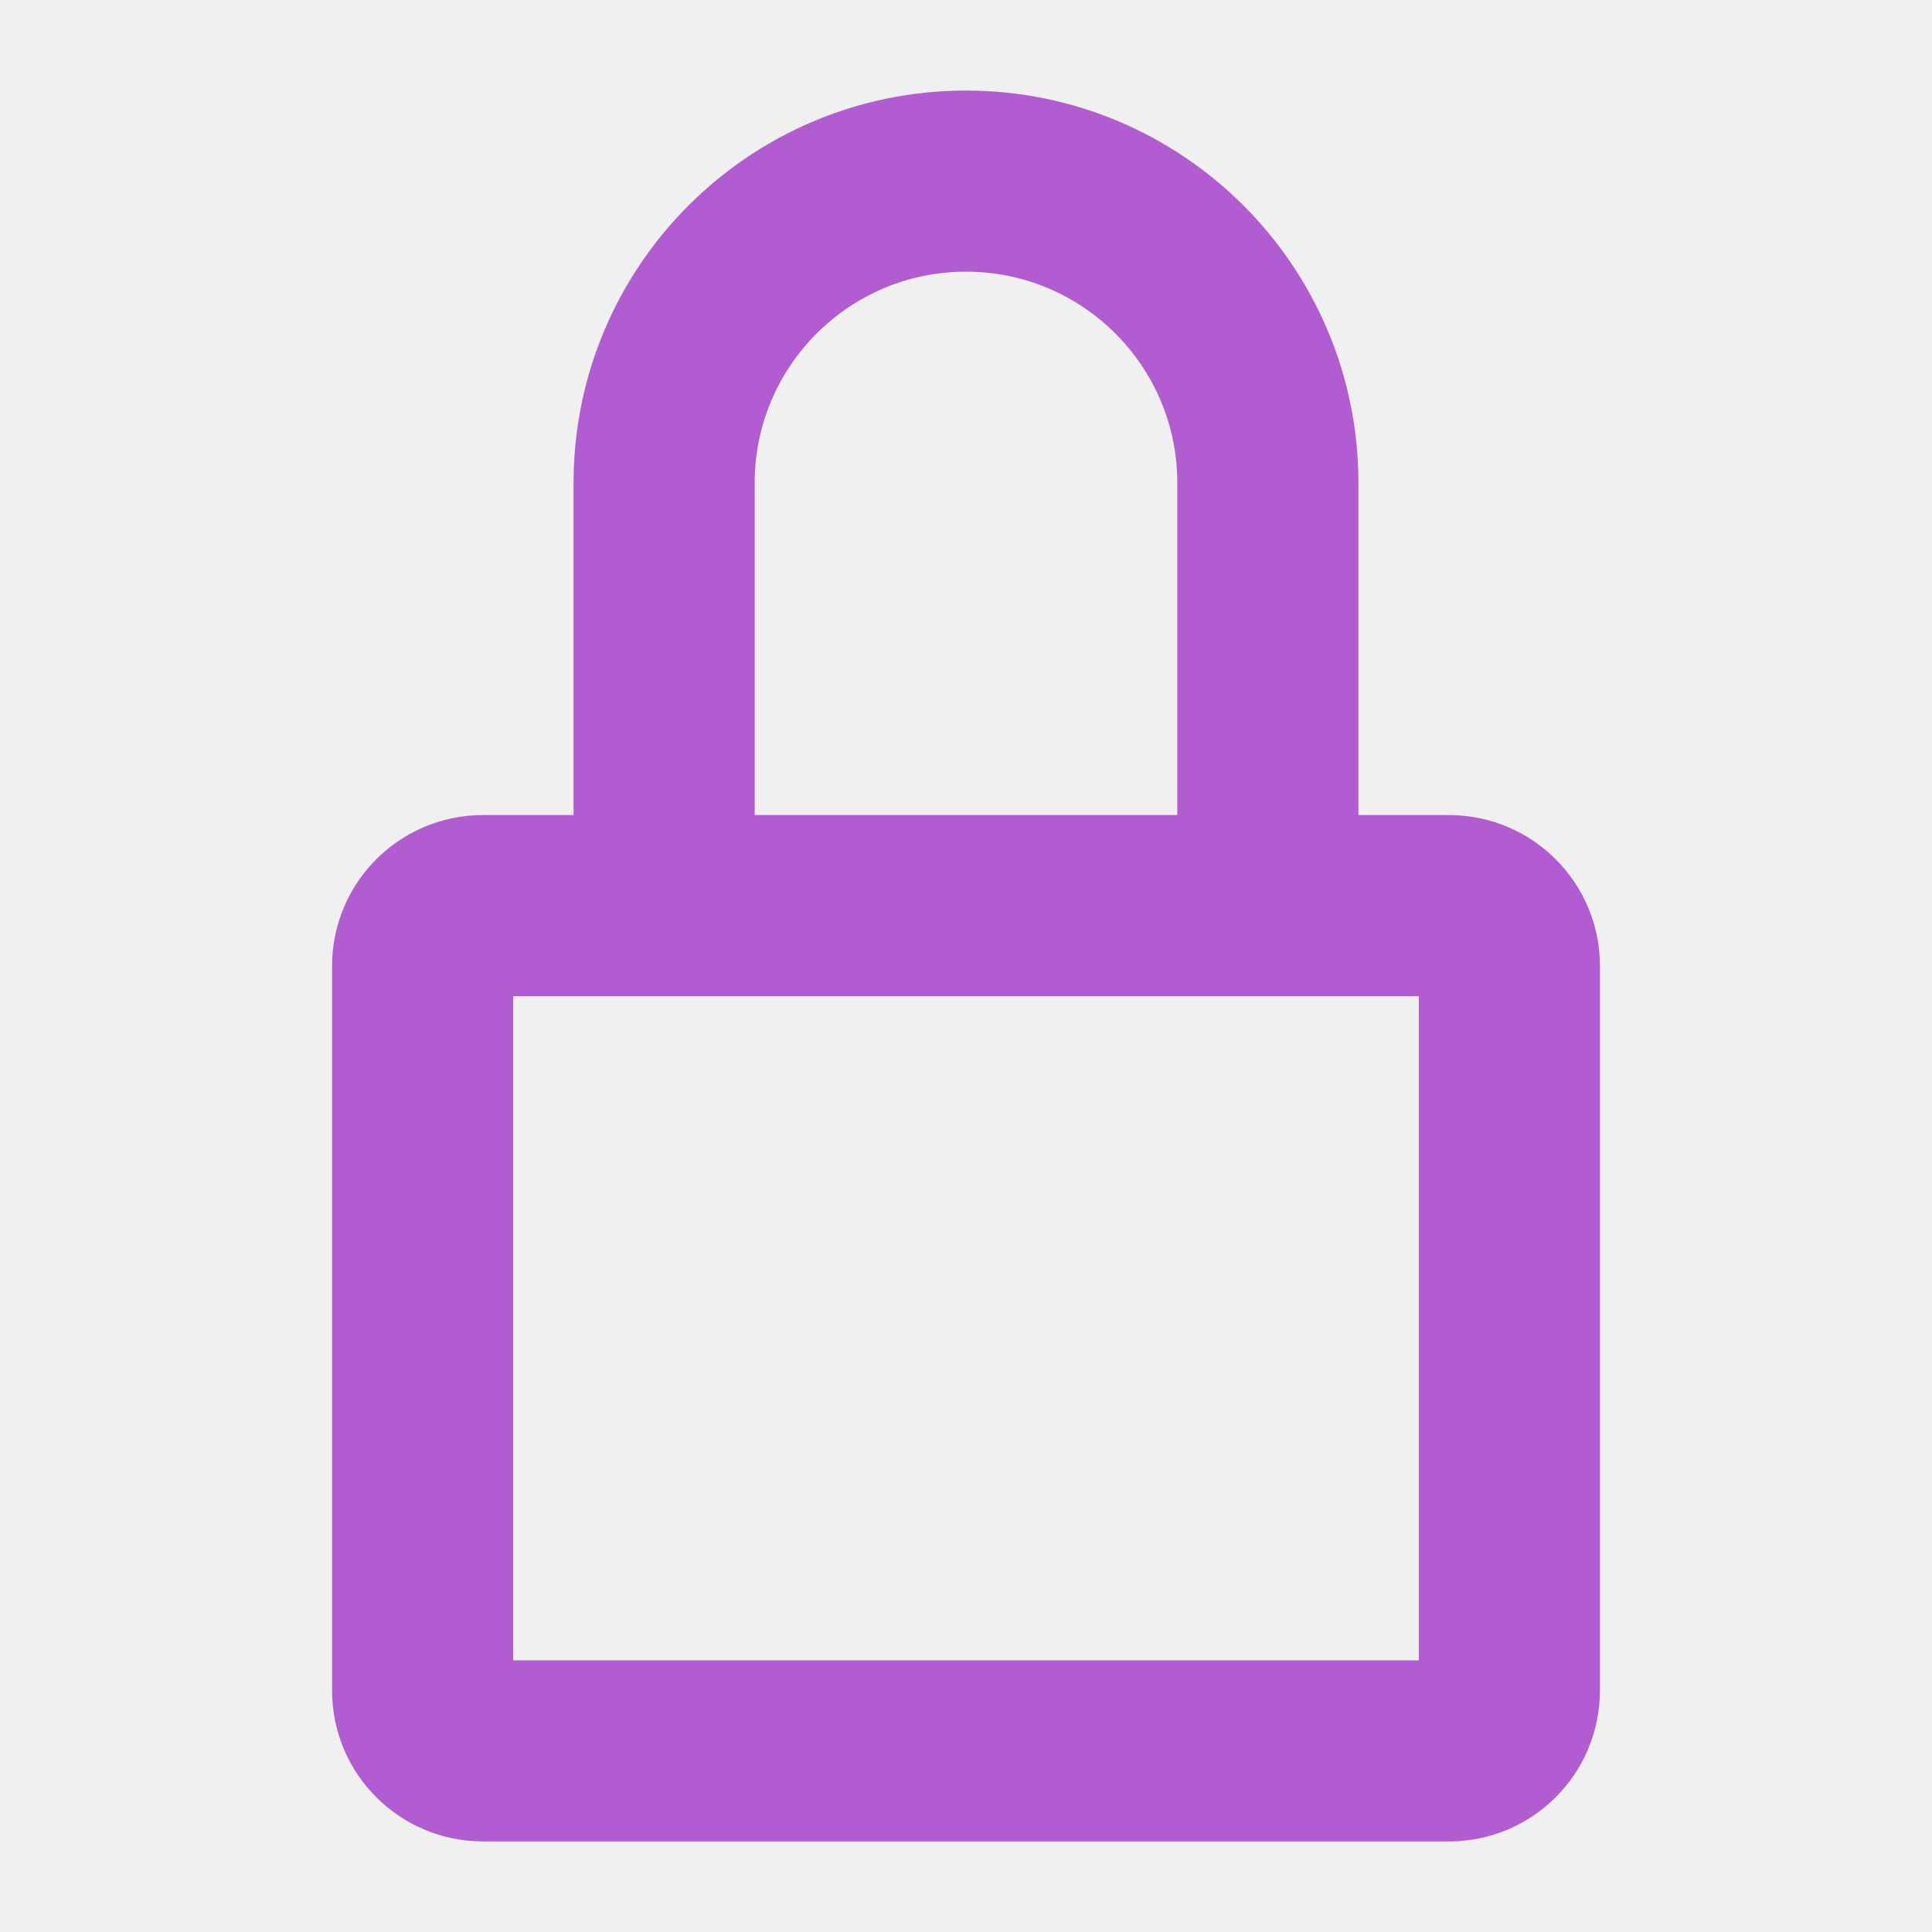
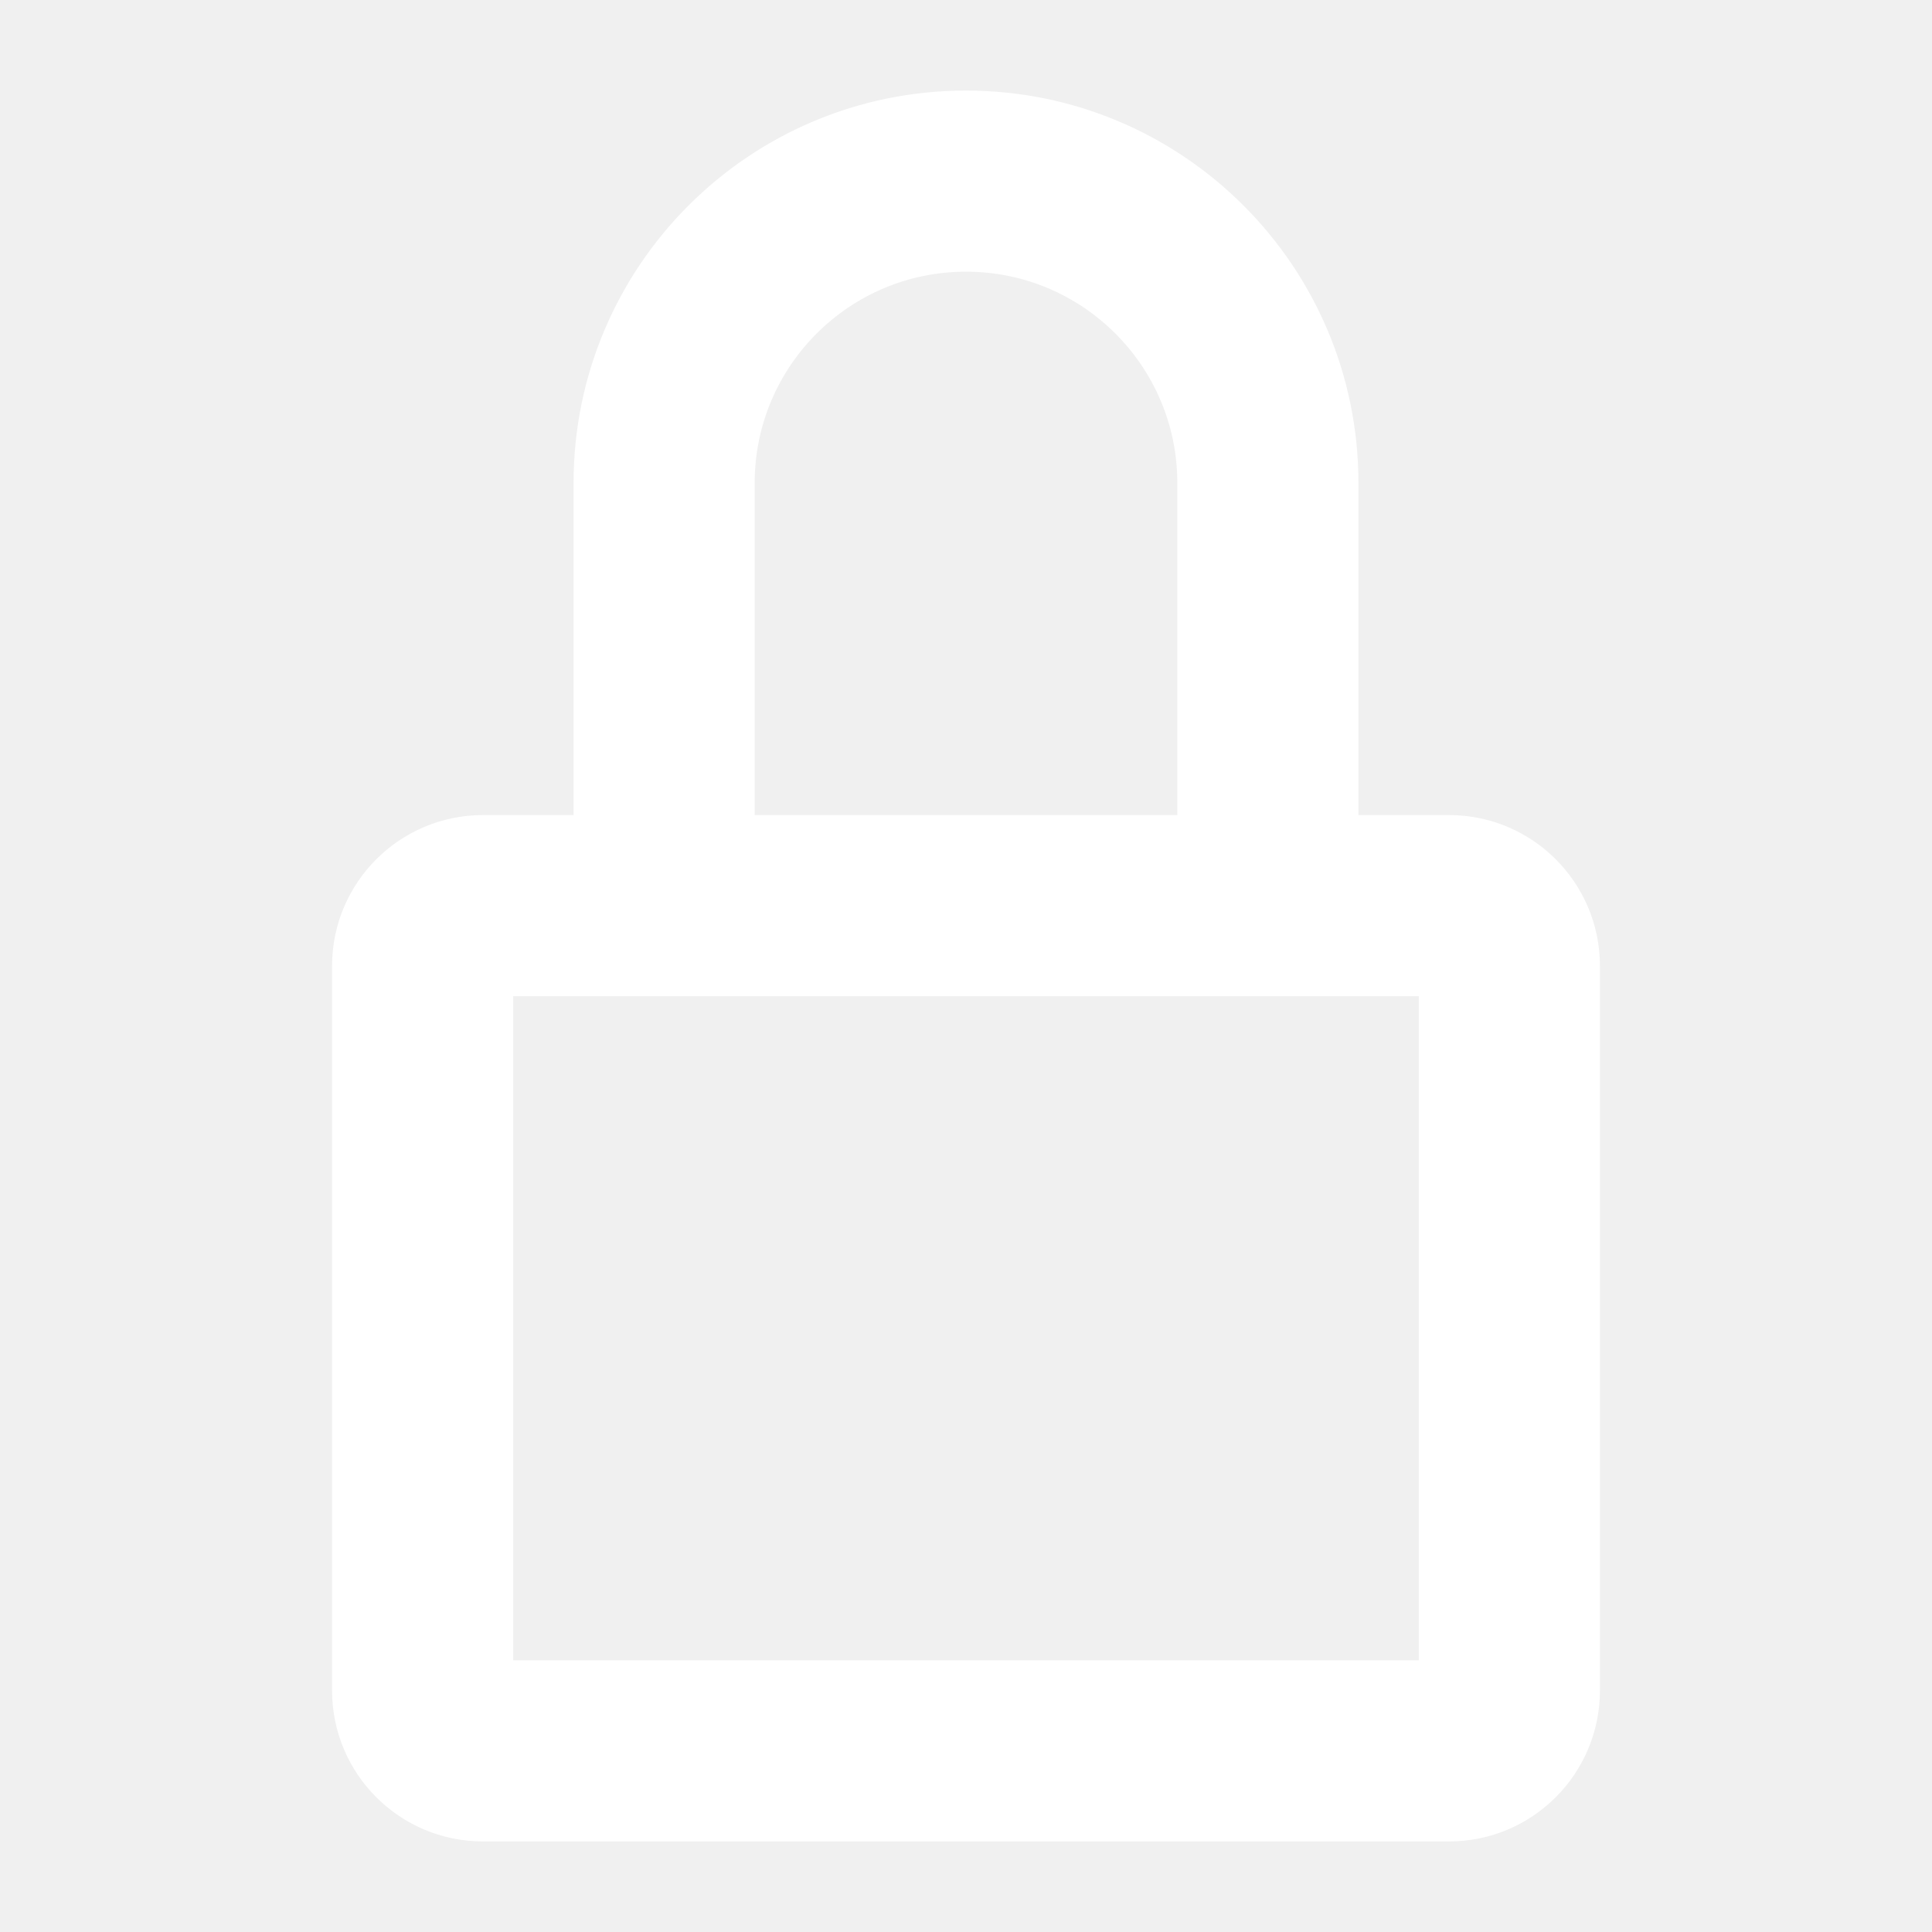
<svg xmlns="http://www.w3.org/2000/svg" width="512" height="512" viewBox="0 0 32 32">
-   <path fill="#B25CD2" stroke="#B25CD2" stroke-width="1" d="M24 14h-2V8a6 6 0 0 0-12 0v6H8a2 2 0 0 0-2 2v12a2 2 0 0 0 2 2h16a2 2 0 0 0 2-2V16a2 2 0 0 0-2-2ZM12 8a4 4 0 0 1 8 0v6h-8Zm12 20H8V16h16Z" />
+   <path fill="#FFFFFF" stroke="#FFFFFF" stroke-width="1" d="M24 14h-2V8a6 6 0 0 0-12 0v6H8a2 2 0 0 0-2 2v12a2 2 0 0 0 2 2h16a2 2 0 0 0 2-2V16a2 2 0 0 0-2-2ZM12 8a4 4 0 0 1 8 0v6h-8Zm12 20H8V16h16Z" />
</svg>
